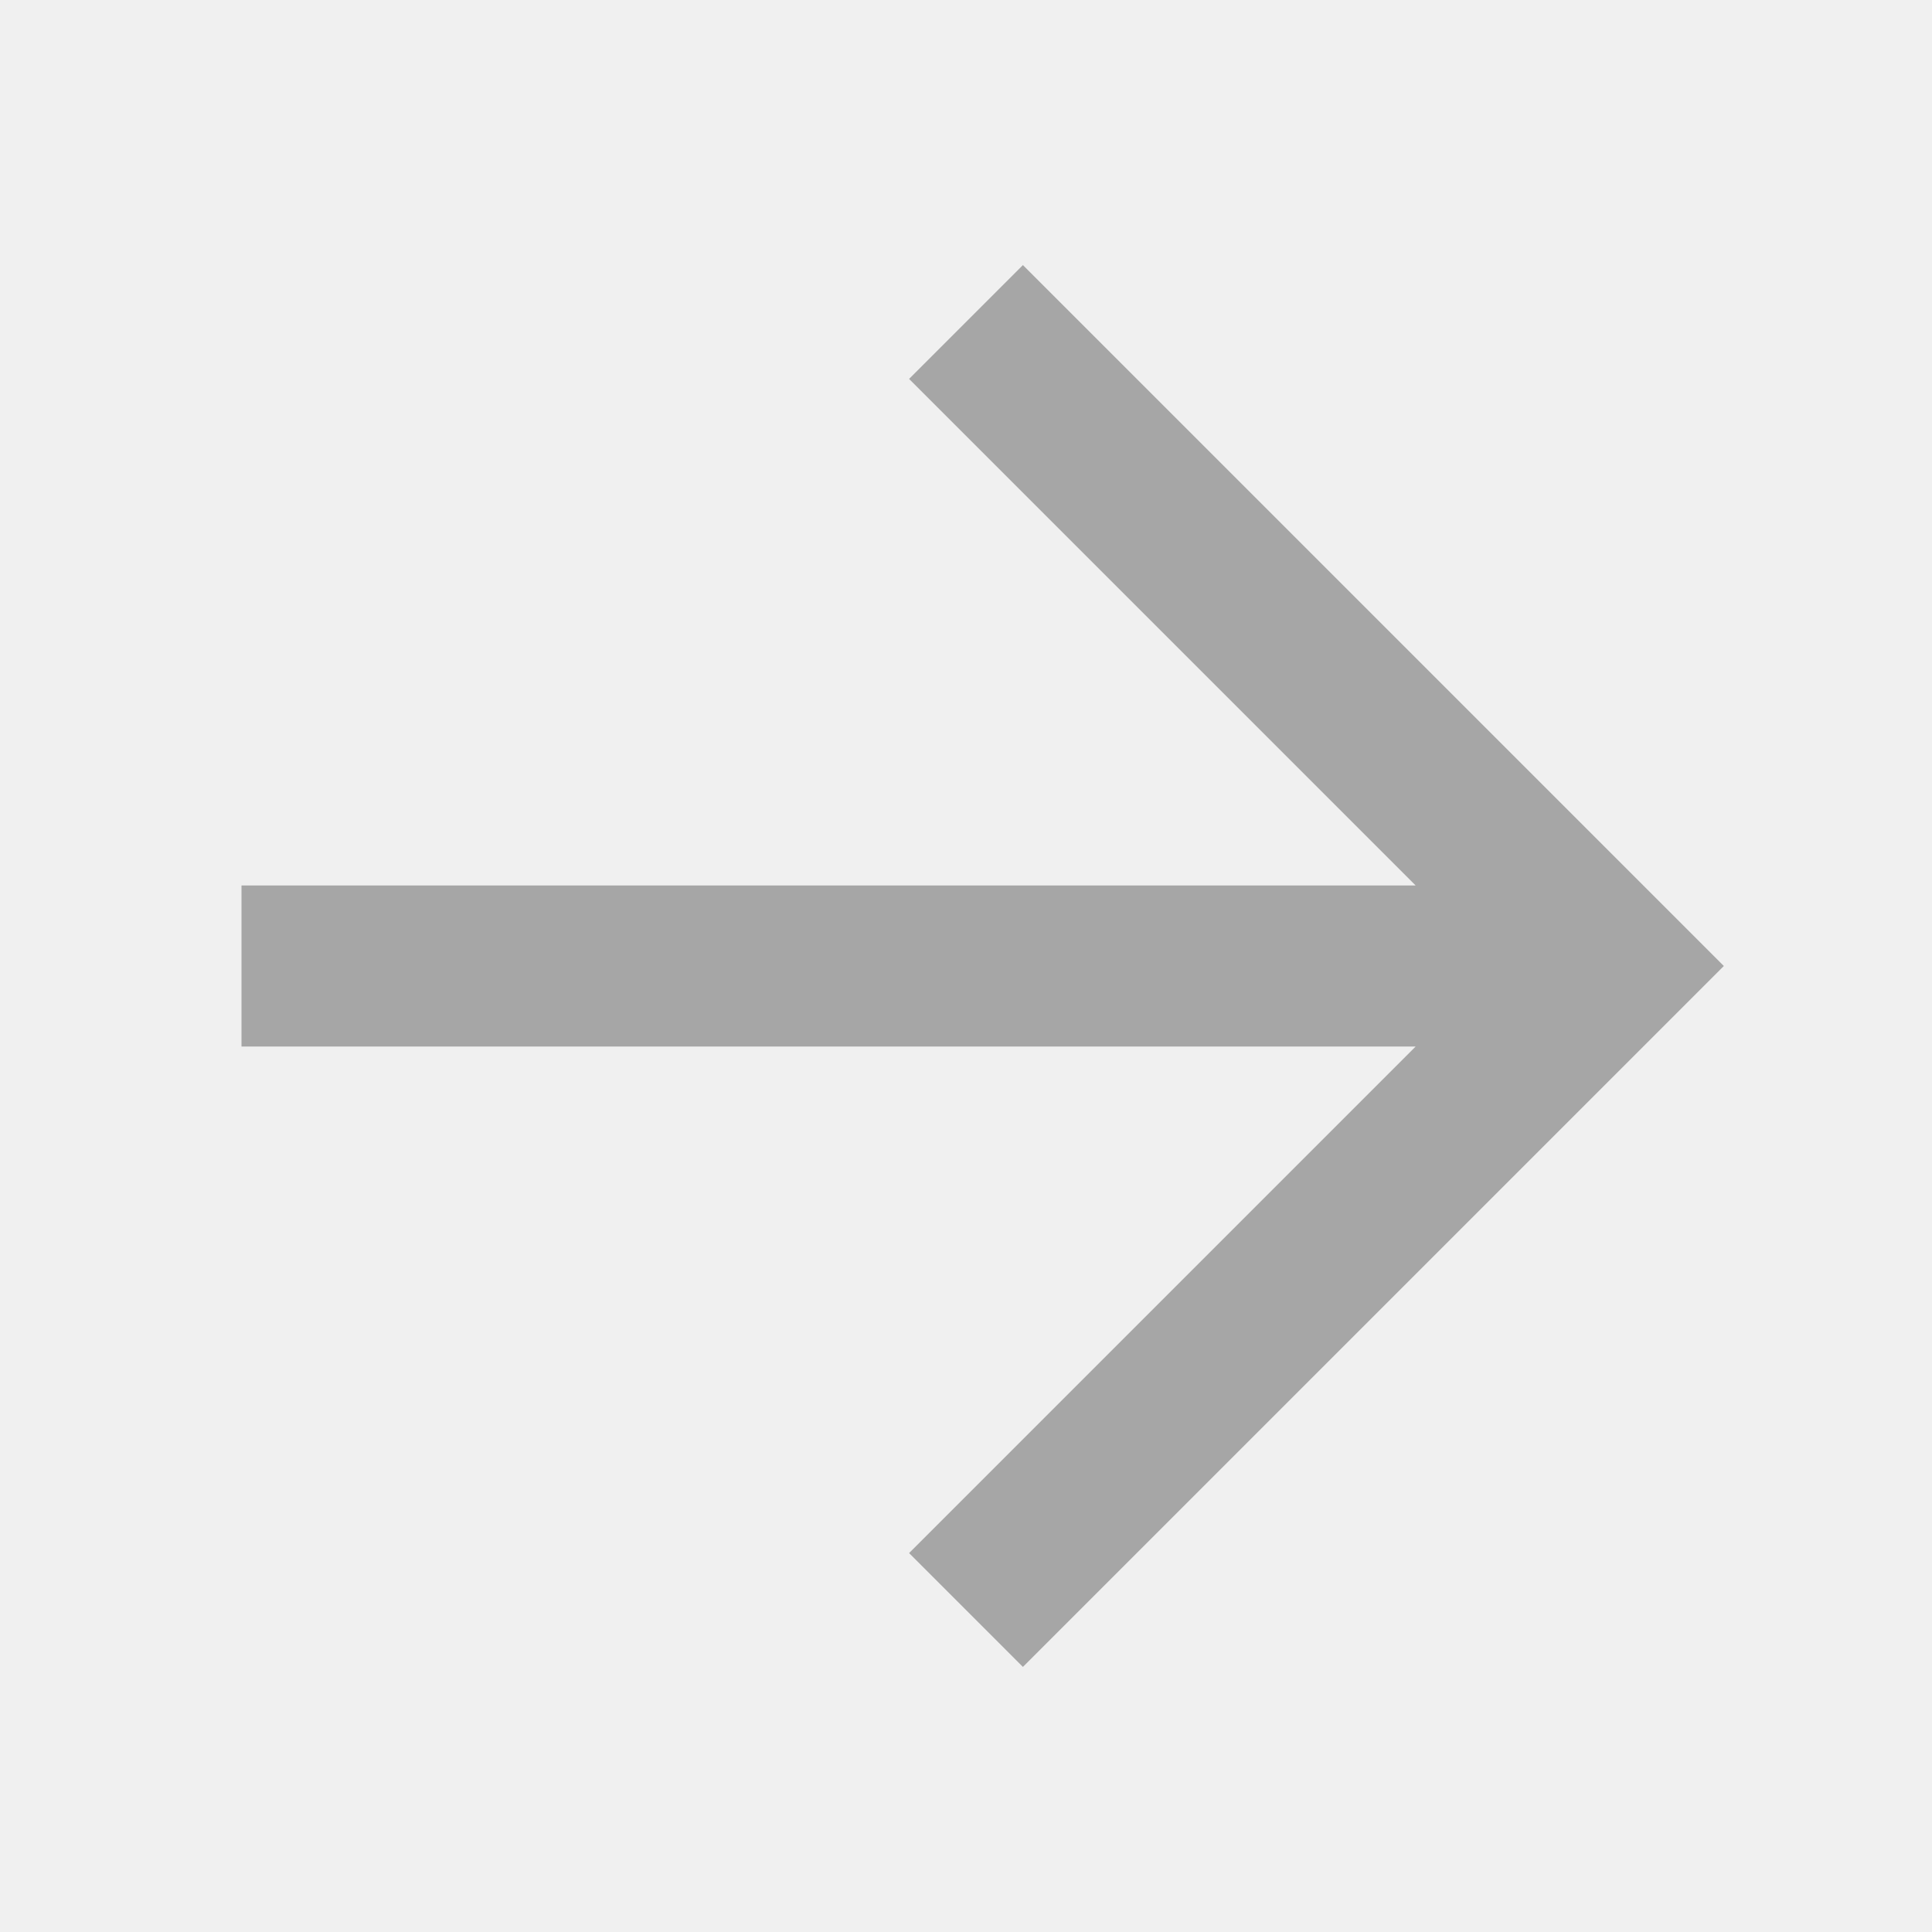
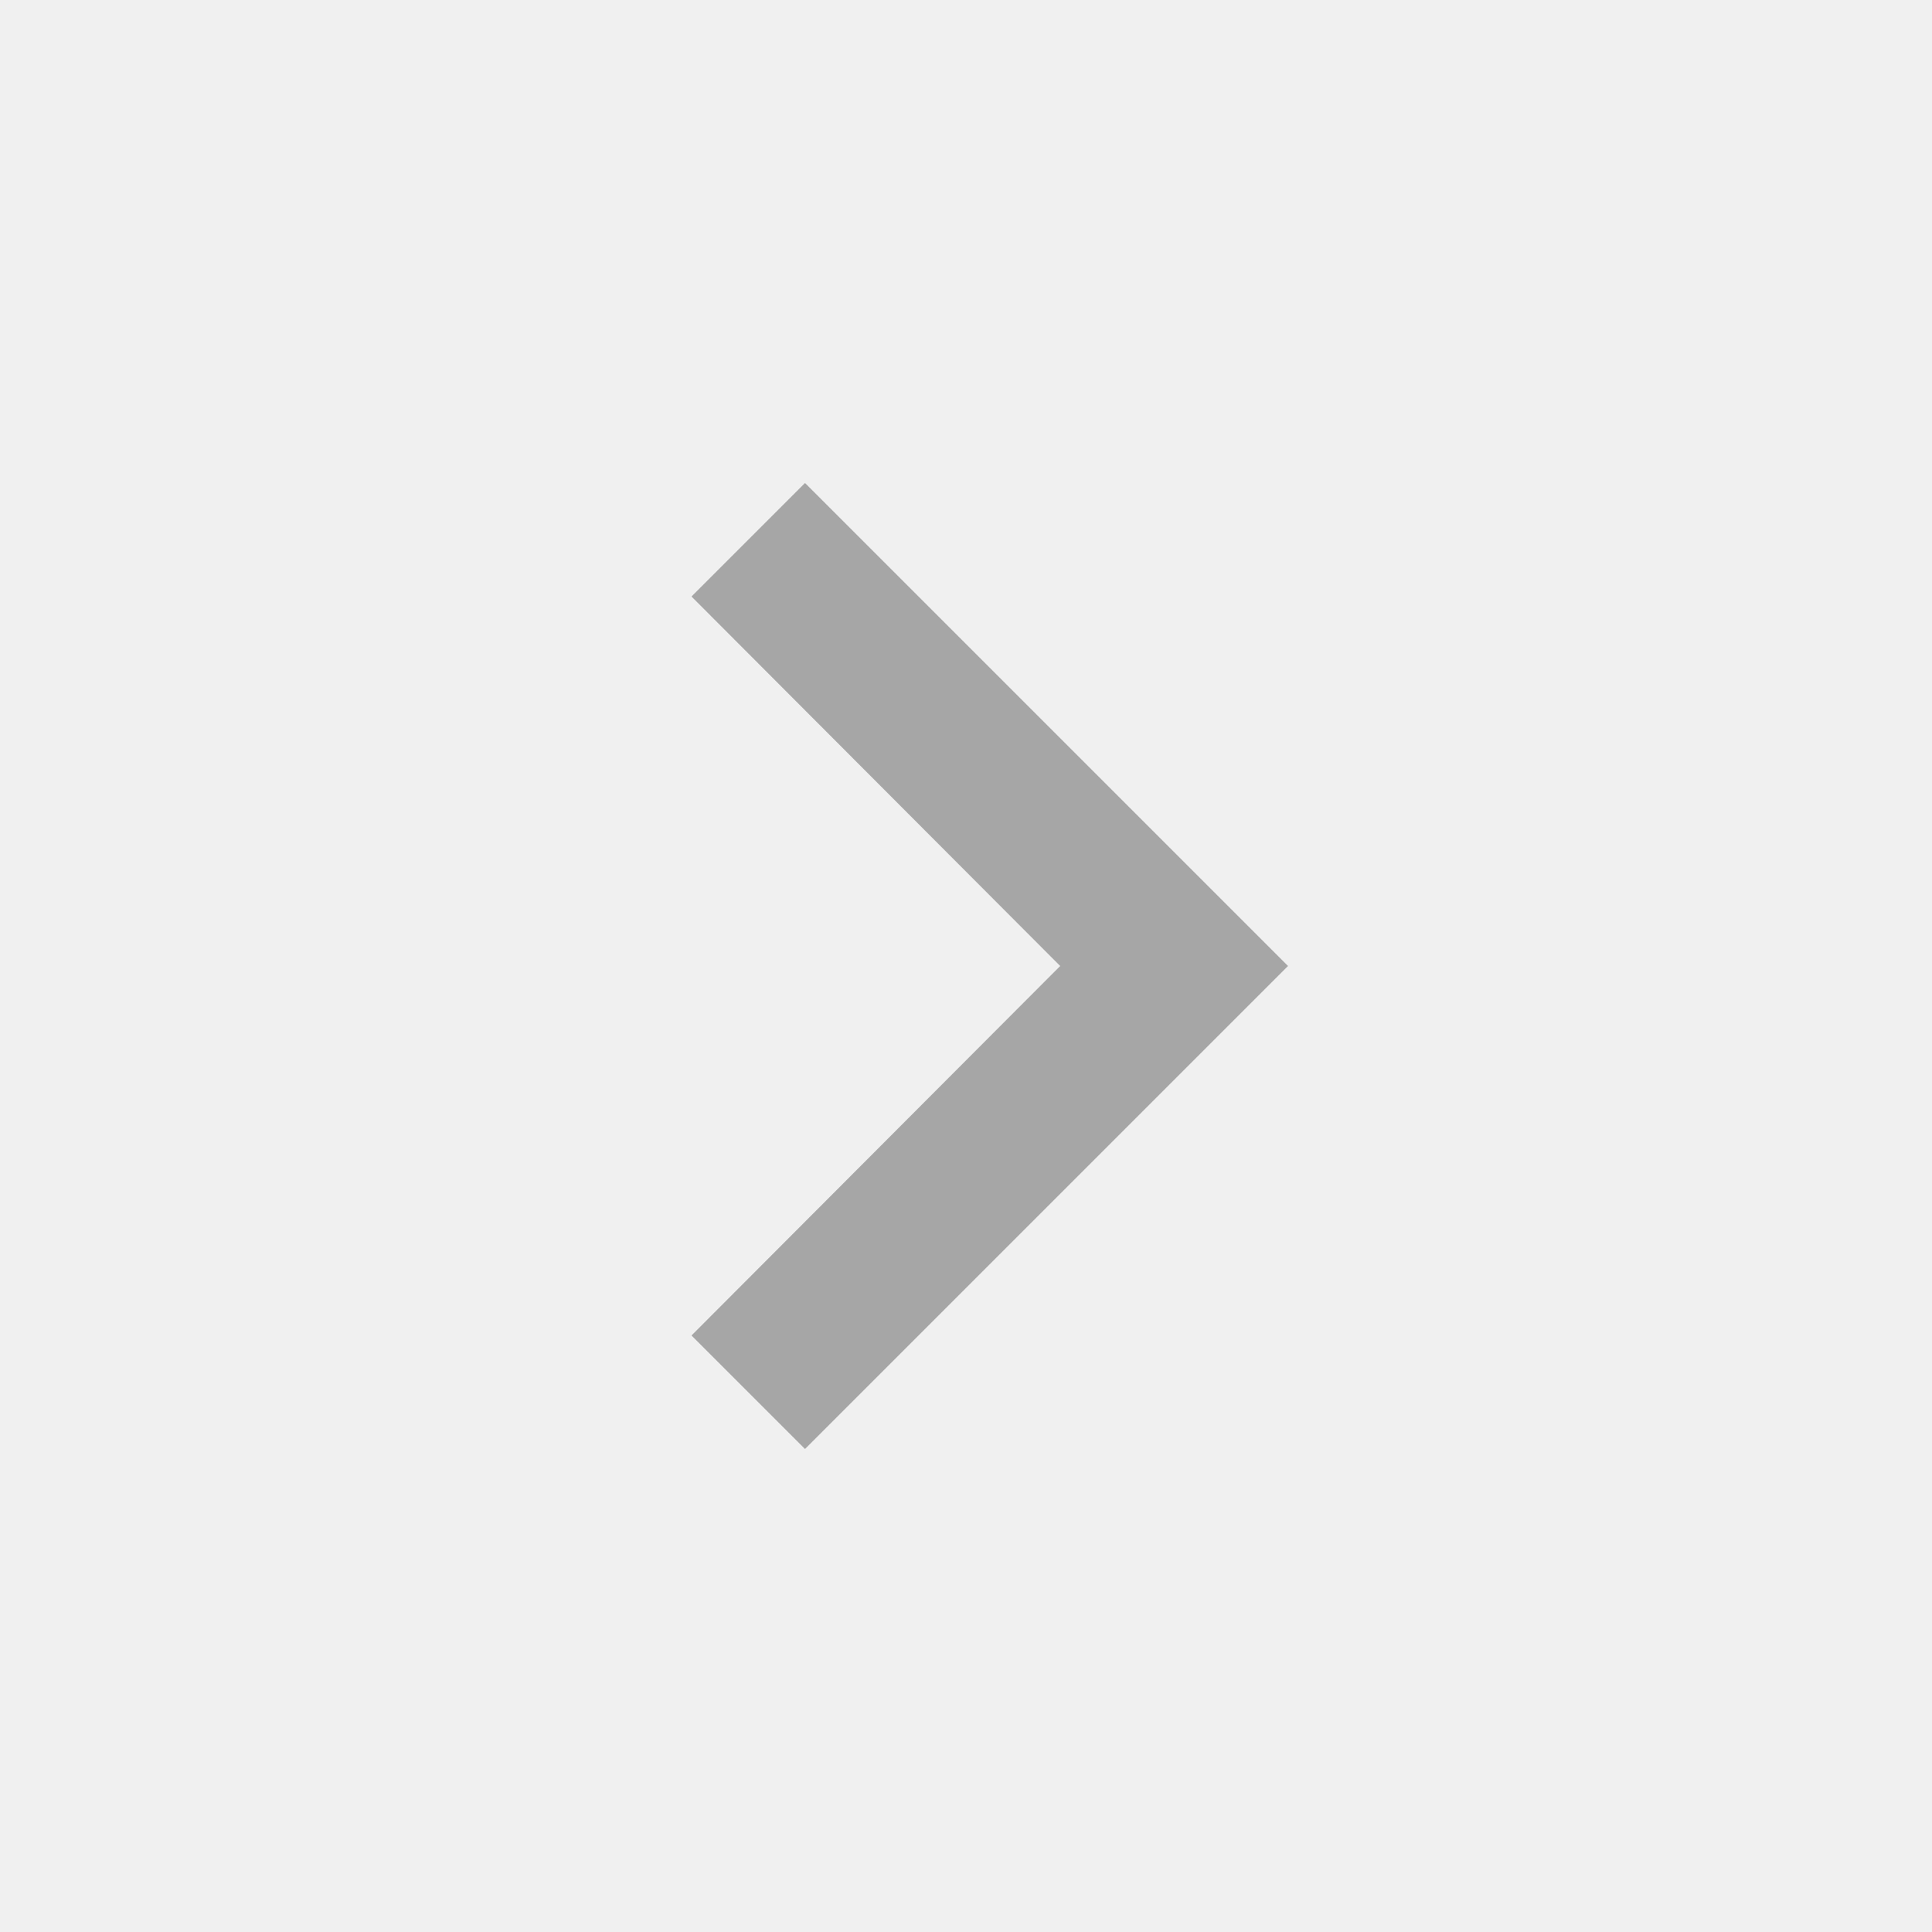
- <svg xmlns="http://www.w3.org/2000/svg" width="24" height="24" viewBox="0 0 24 24" fill="none">
-   <g id="24 / arrows / arrow-right">
-     <path id="icon" fill-rule="evenodd" clip-rule="evenodd" d="M17.586 13H3V11H17.586L11.293 4.707L12.707 3.293L21.414 12L12.707 20.707L11.293 19.293L17.586 13Z" fill="#A6A6A6" />
+ <svg xmlns="http://www.w3.org/2000/svg" width="60" height="60" viewBox="0 0 60 60" fill="none">
+   <g clip-path="url(#clip0_439_1392)">
+     <path d="M21.475 41.475L32.925 30L21.475 18.525L25 15L40 30L25 45L21.475 41.475Z" fill="#A6A6A6" />
  </g>
+   <defs>
+     <clipPath id="clip0_439_1392">
+       <rect width="60" height="60" fill="white" />
+     </clipPath>
+   </defs>
</svg>
